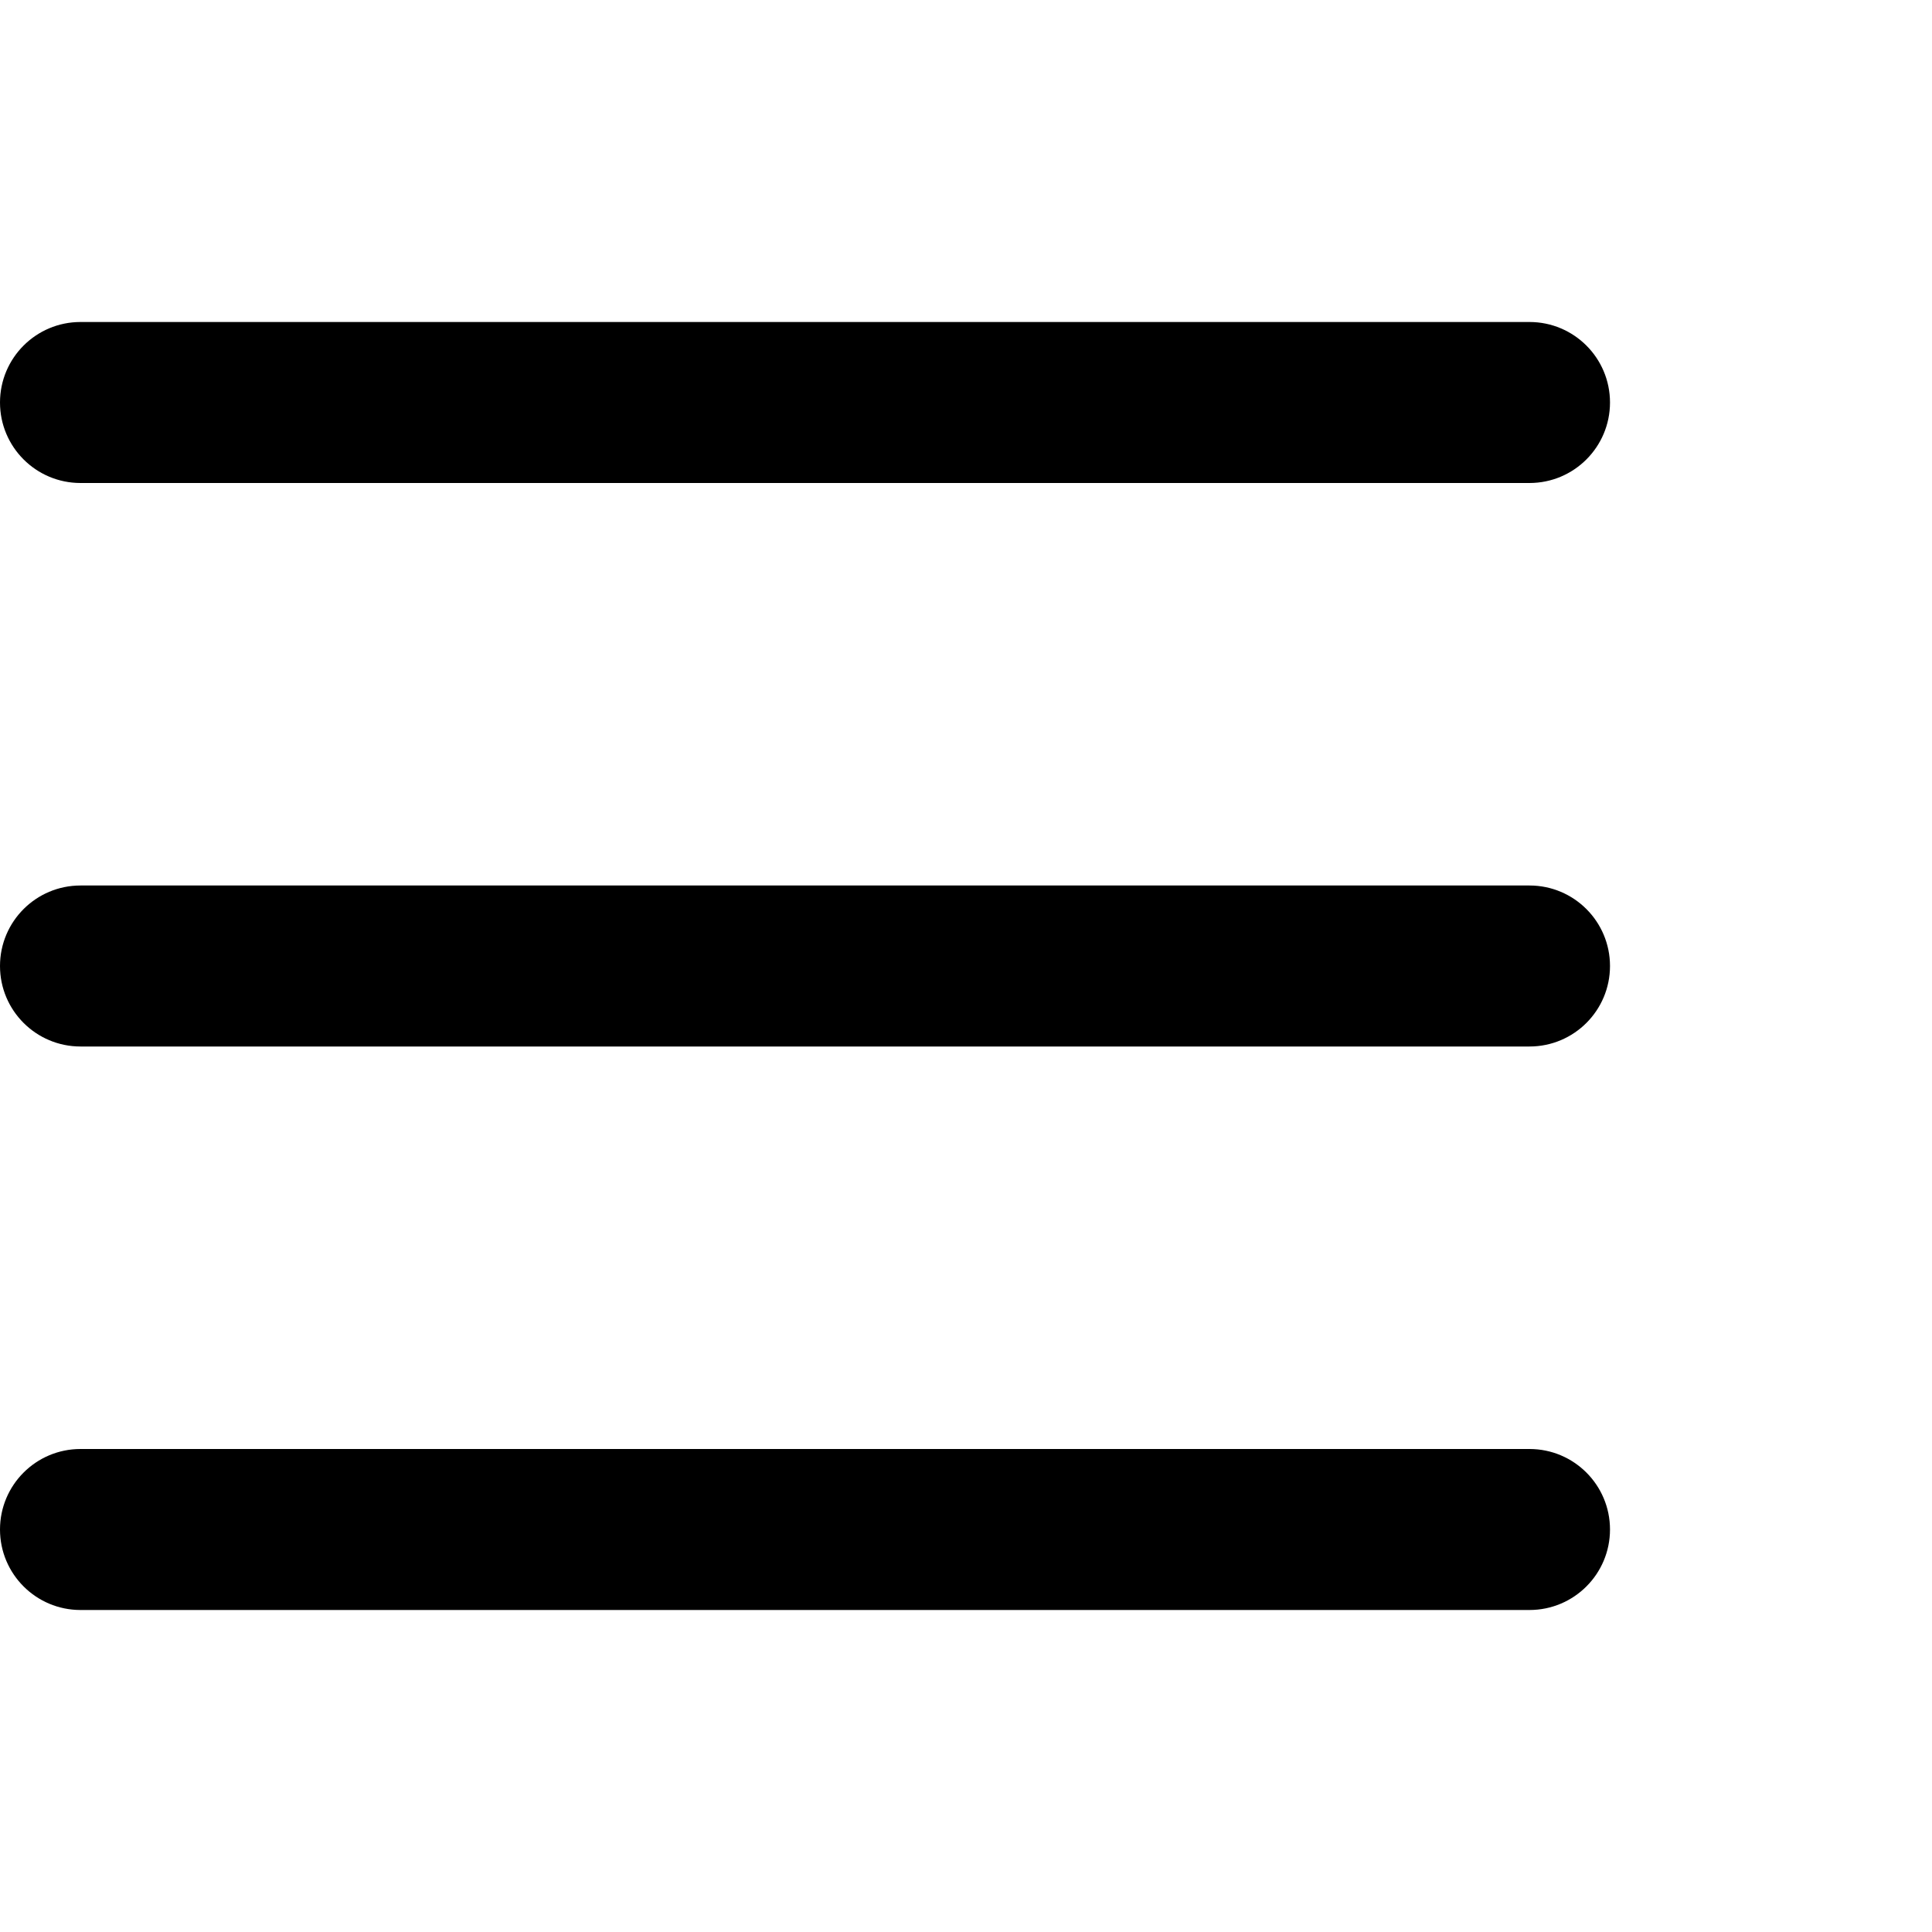
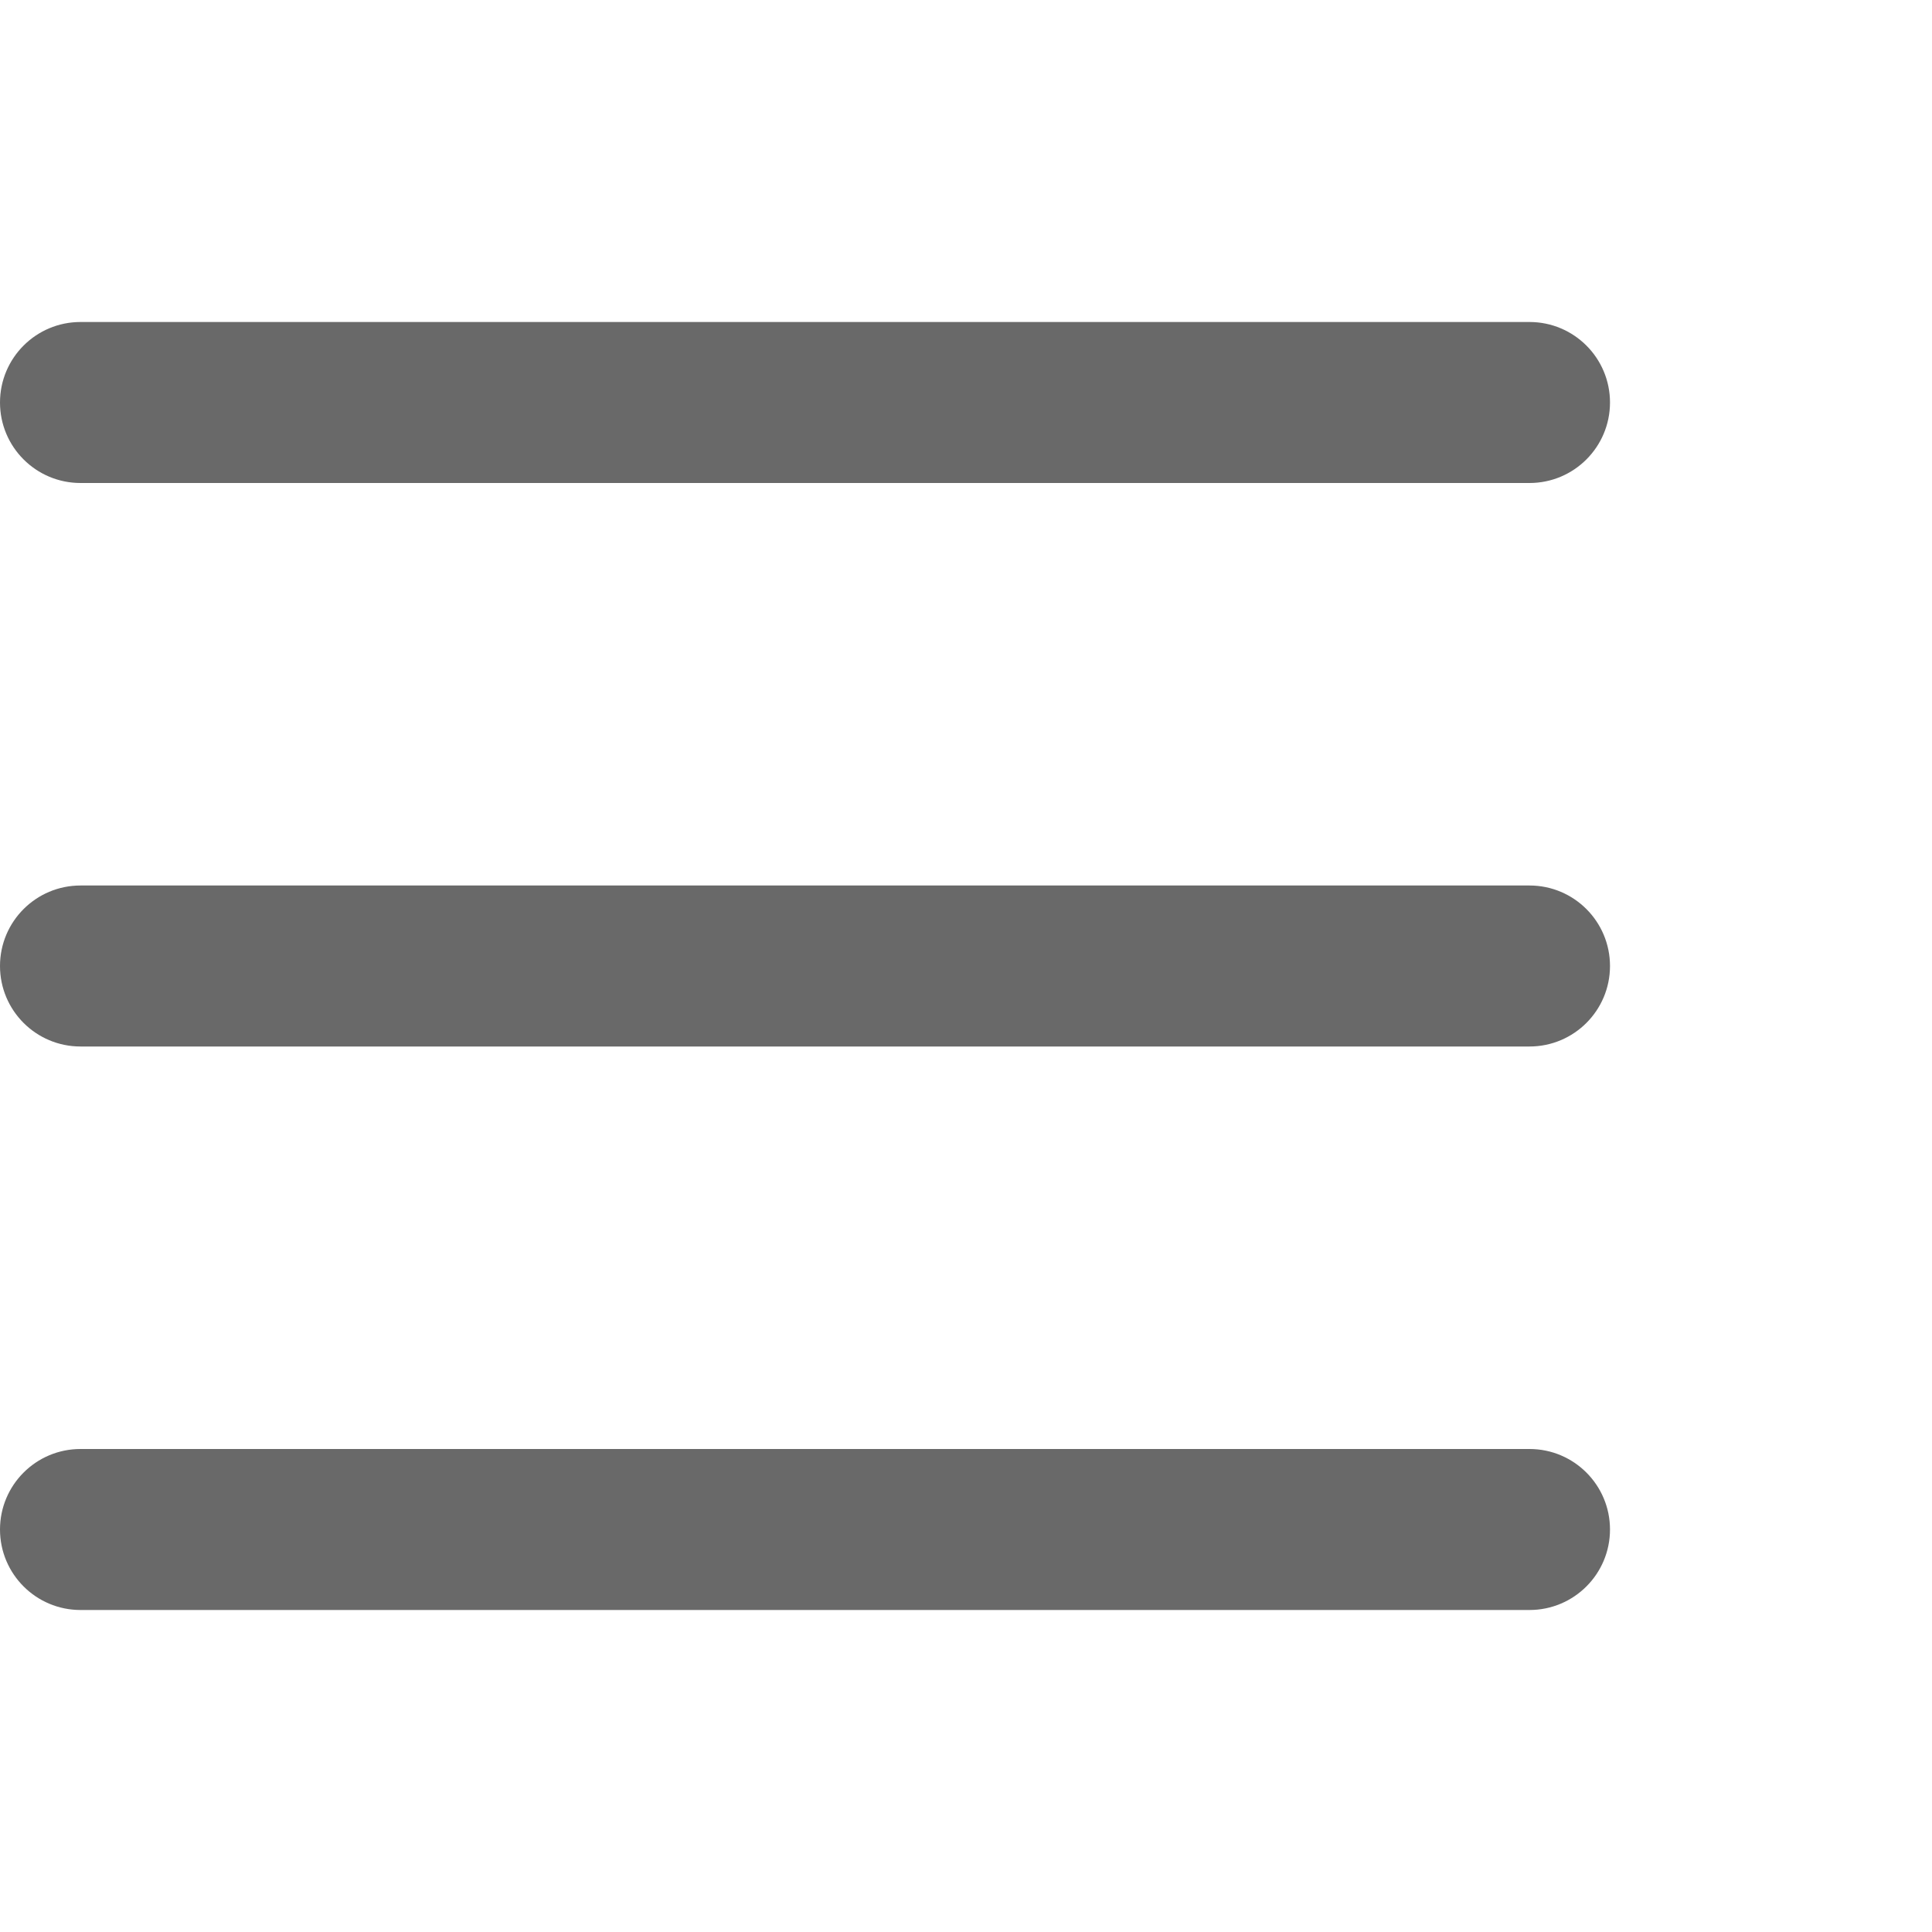
- <svg xmlns="http://www.w3.org/2000/svg" id="Outline" viewBox="0 0 24 24" width="20" height="20">
+ <svg xmlns="http://www.w3.org/2000/svg" id="Outline" viewBox="0 0 24 24" width="20" height="20" fill="#696969">
  <rect y="11" width="20" height="2" rx="1" />
  <rect y="4" width="20" height="2" rx="1" />
  <rect y="18" width="20" height="2" rx="1" />
</svg>
